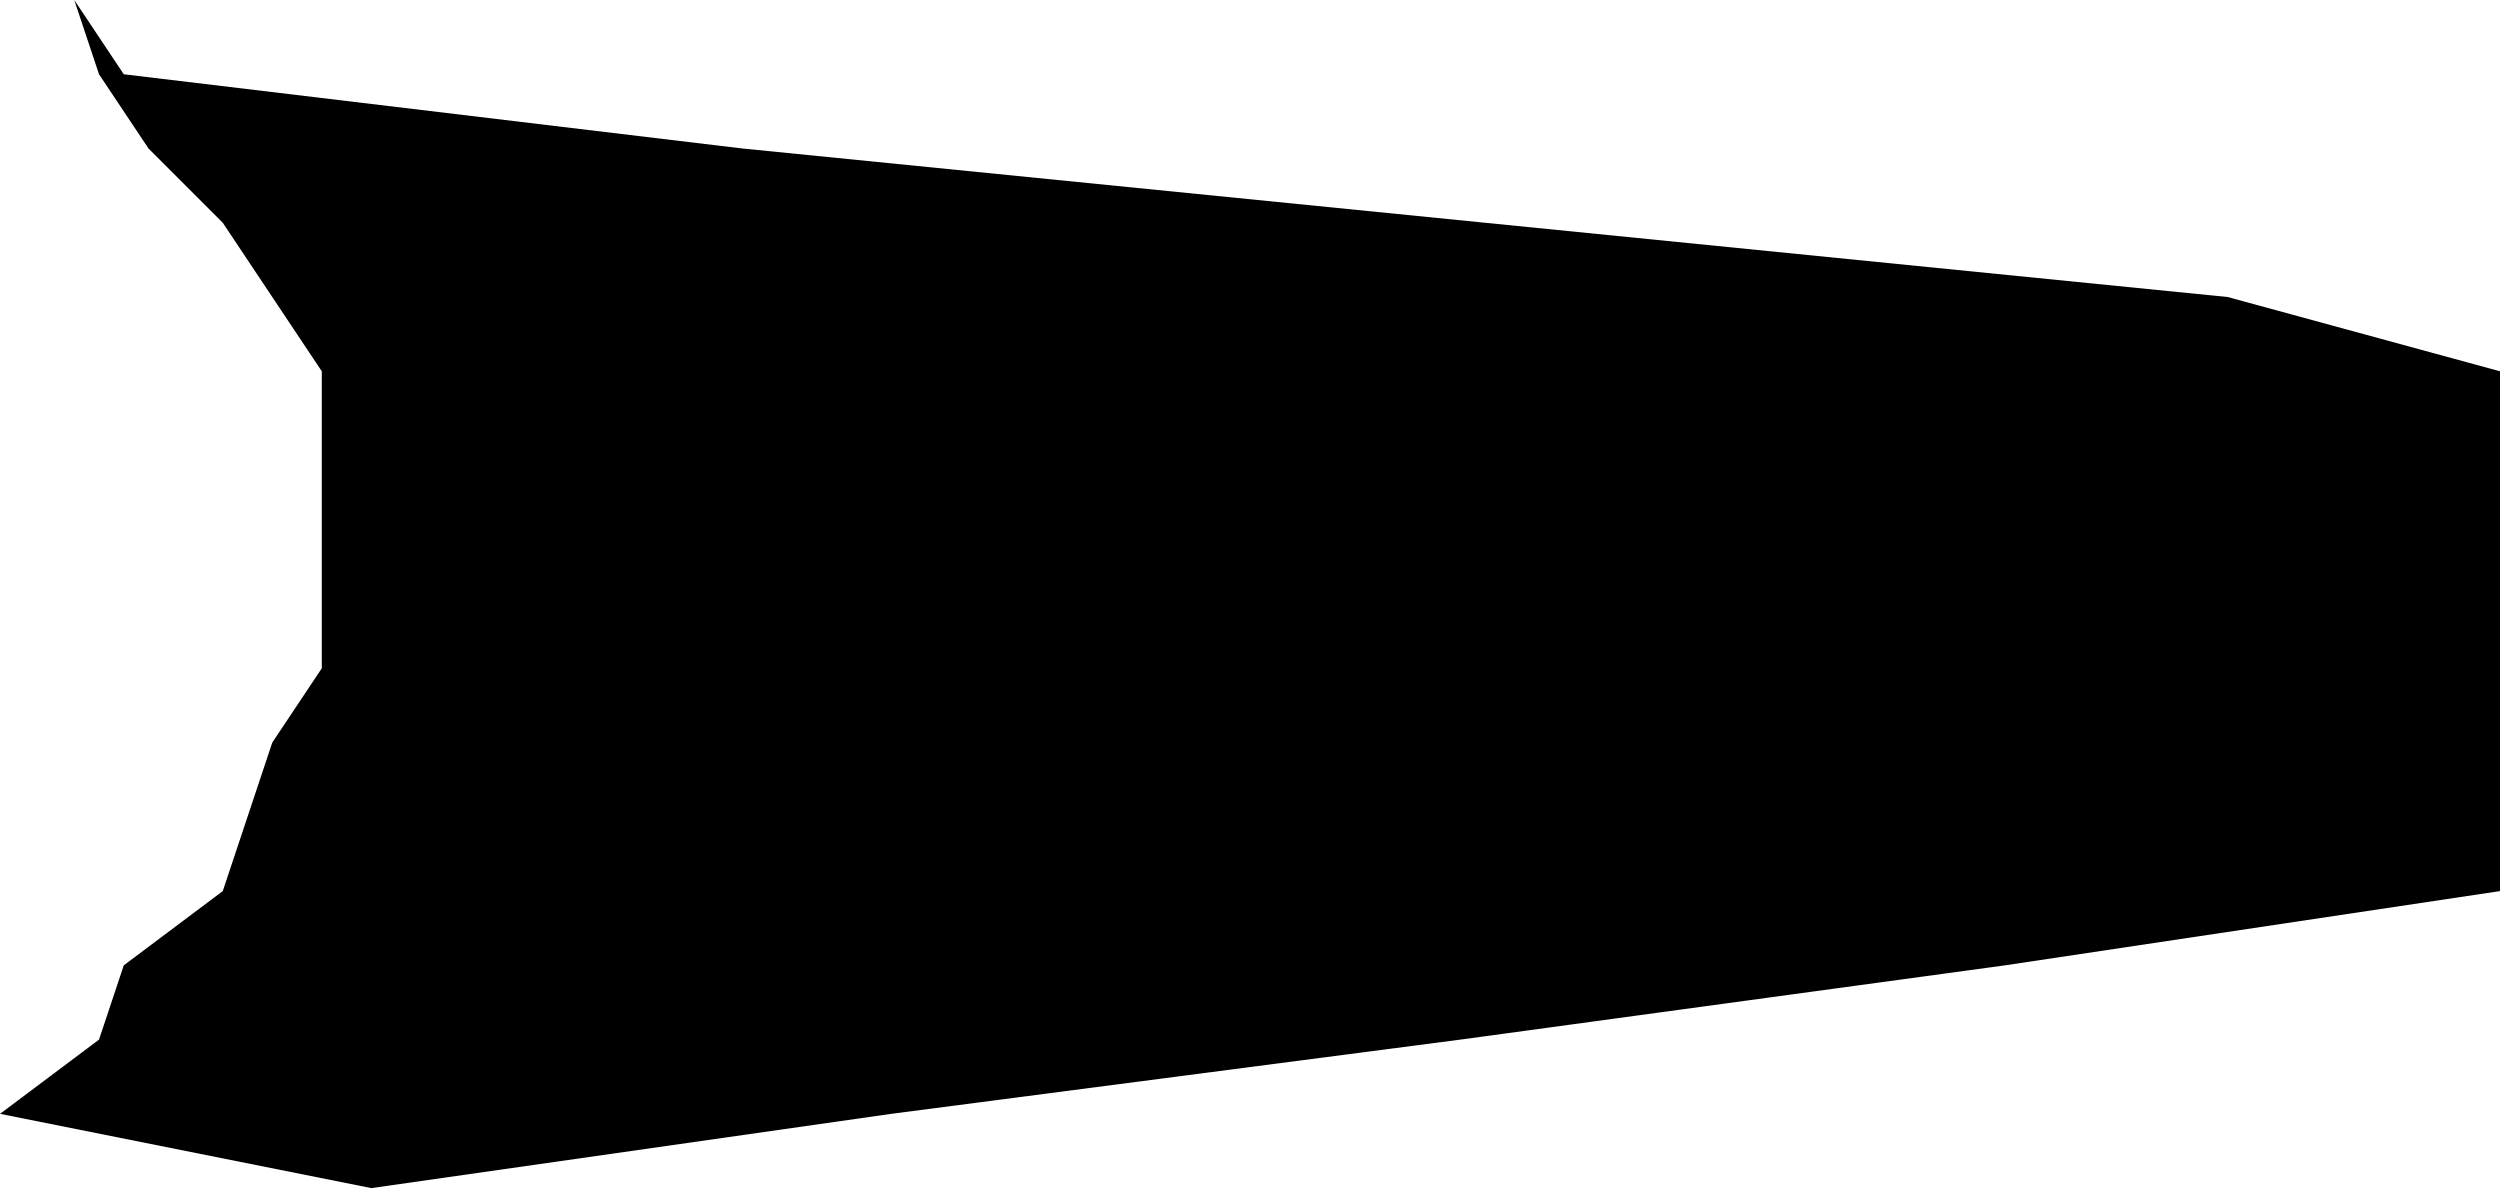
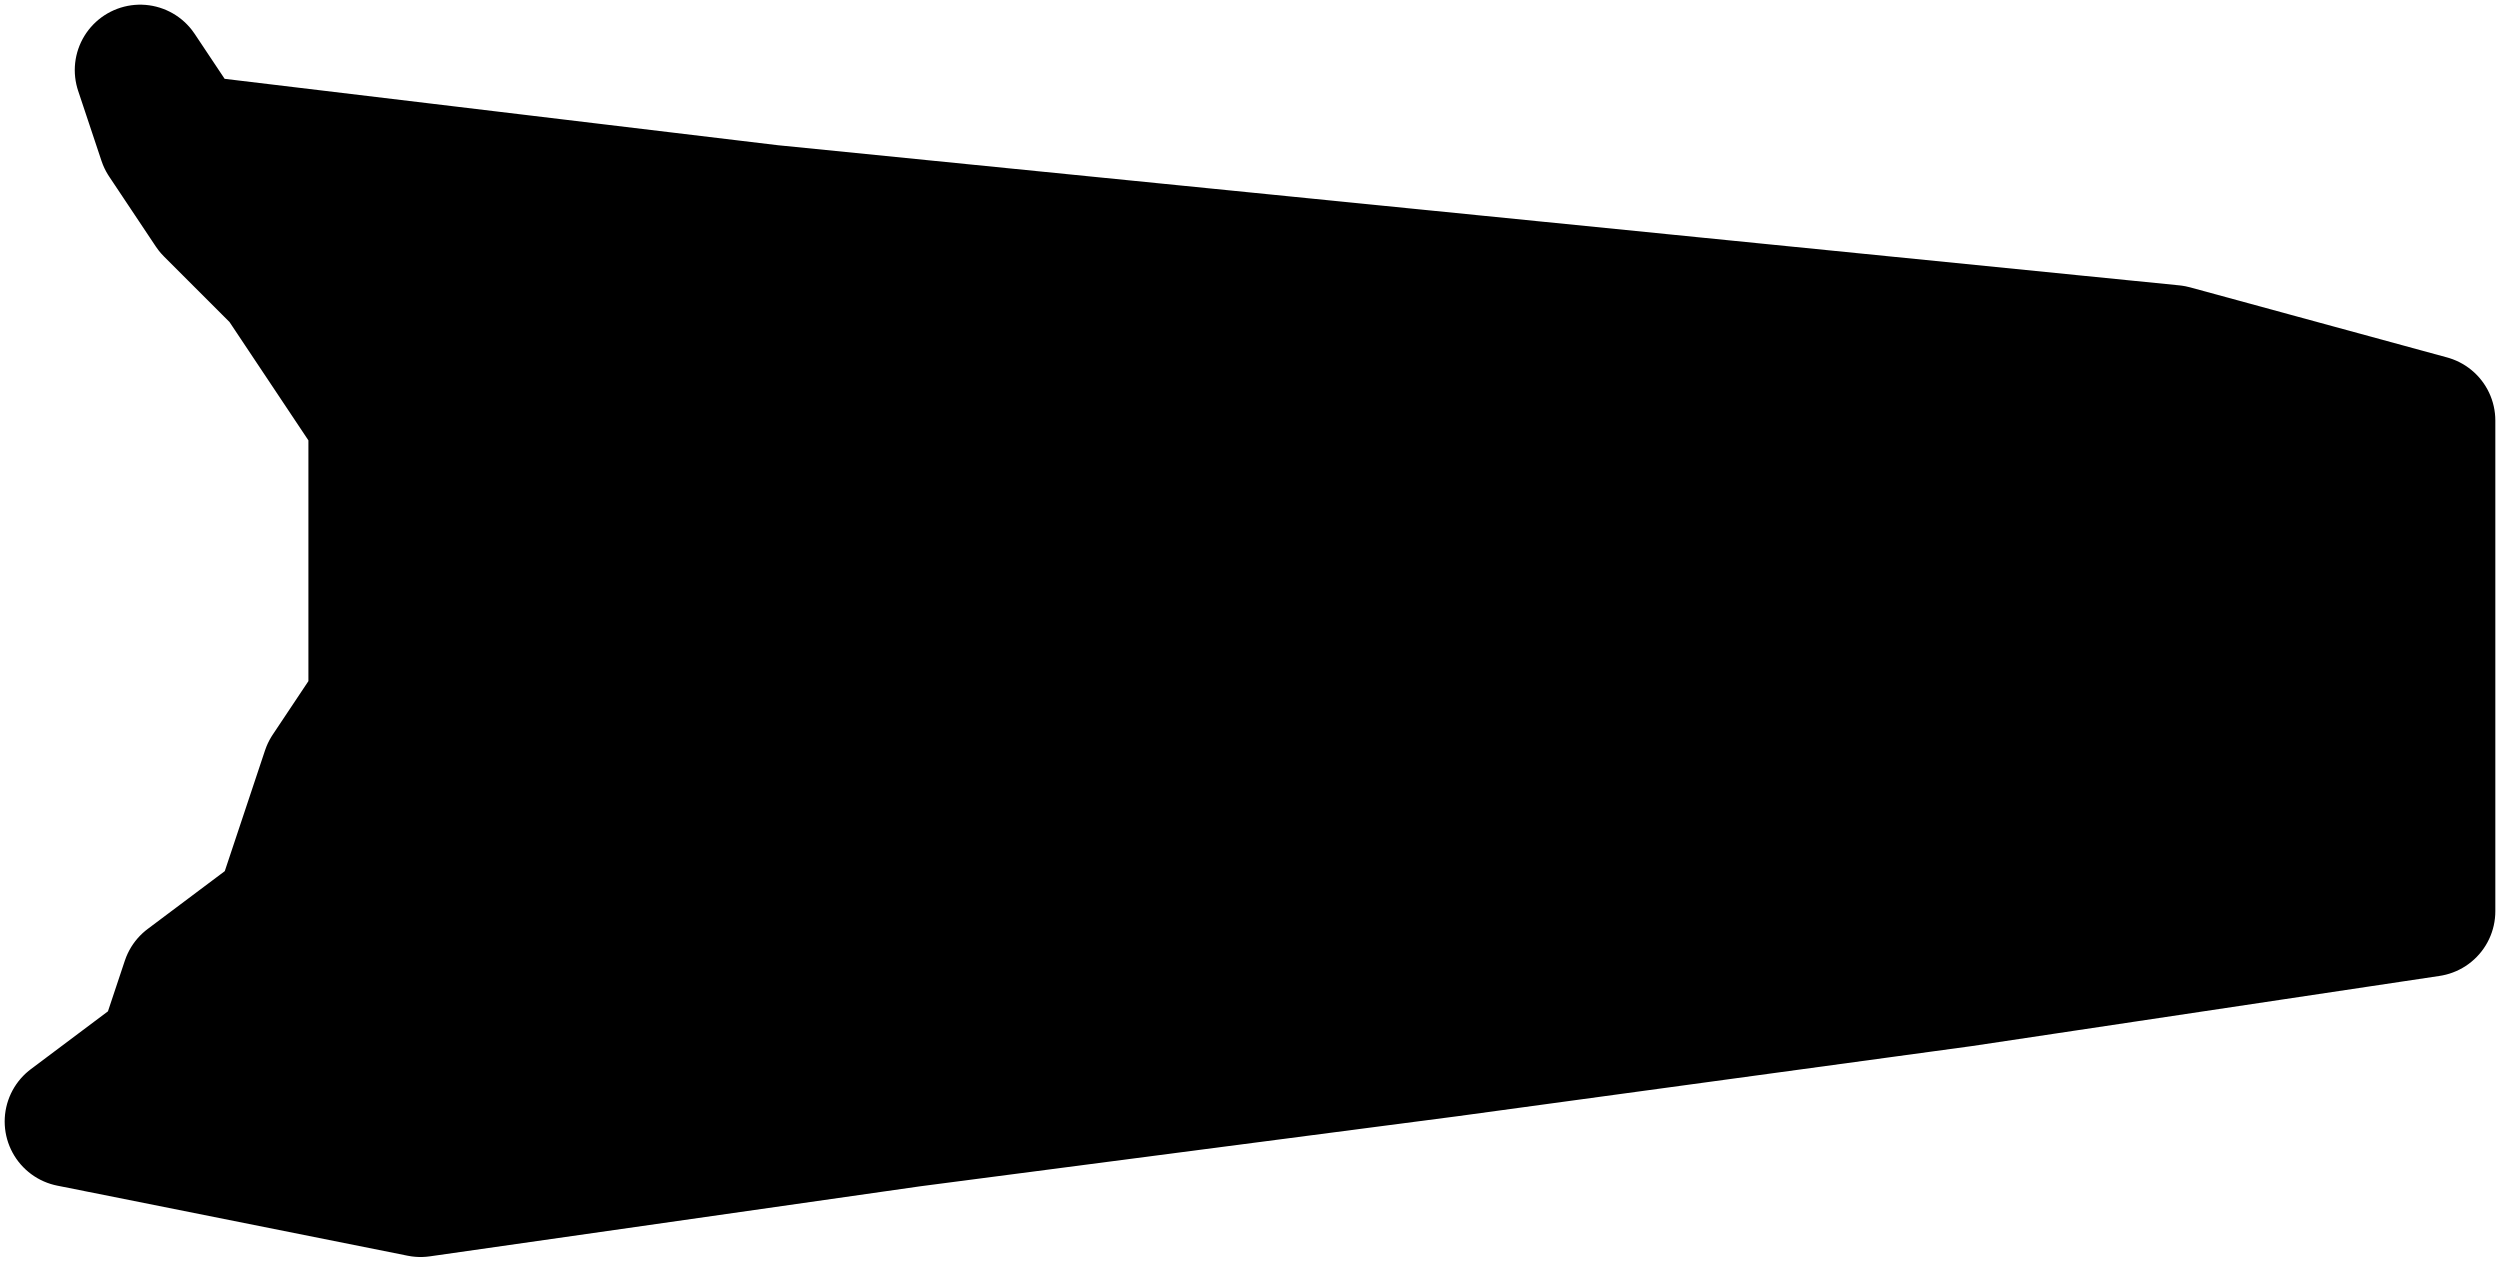
- <svg xmlns="http://www.w3.org/2000/svg" viewBox="0 0 101 48">
-   <polygon points="3,0 5,3 30,6 60,9 90,12 101,15 101,27 101,30 101,36 81,39 59,42 36,45 15,48 0,45 4,42 5,39 9,36 11,30 13,27 13,15 11,12 9,9 6,6 4,3" fill="black" />
+ <svg xmlns="http://www.w3.org/2000/svg" viewBox="0 0 107 54">
+   <polygon points="6,3 8,6 33,9 63,12 93,15 104,18 104,30 104,33 104,39 84,42 62,45 39,48 18,51 3,48 7,45 8,42 12,39 14,33 16,30 16,18 14,15 12,12 9,9 7,6" fill="black" stroke="black" stroke-width="5.6" stroke-linejoin="round" />
</svg>
